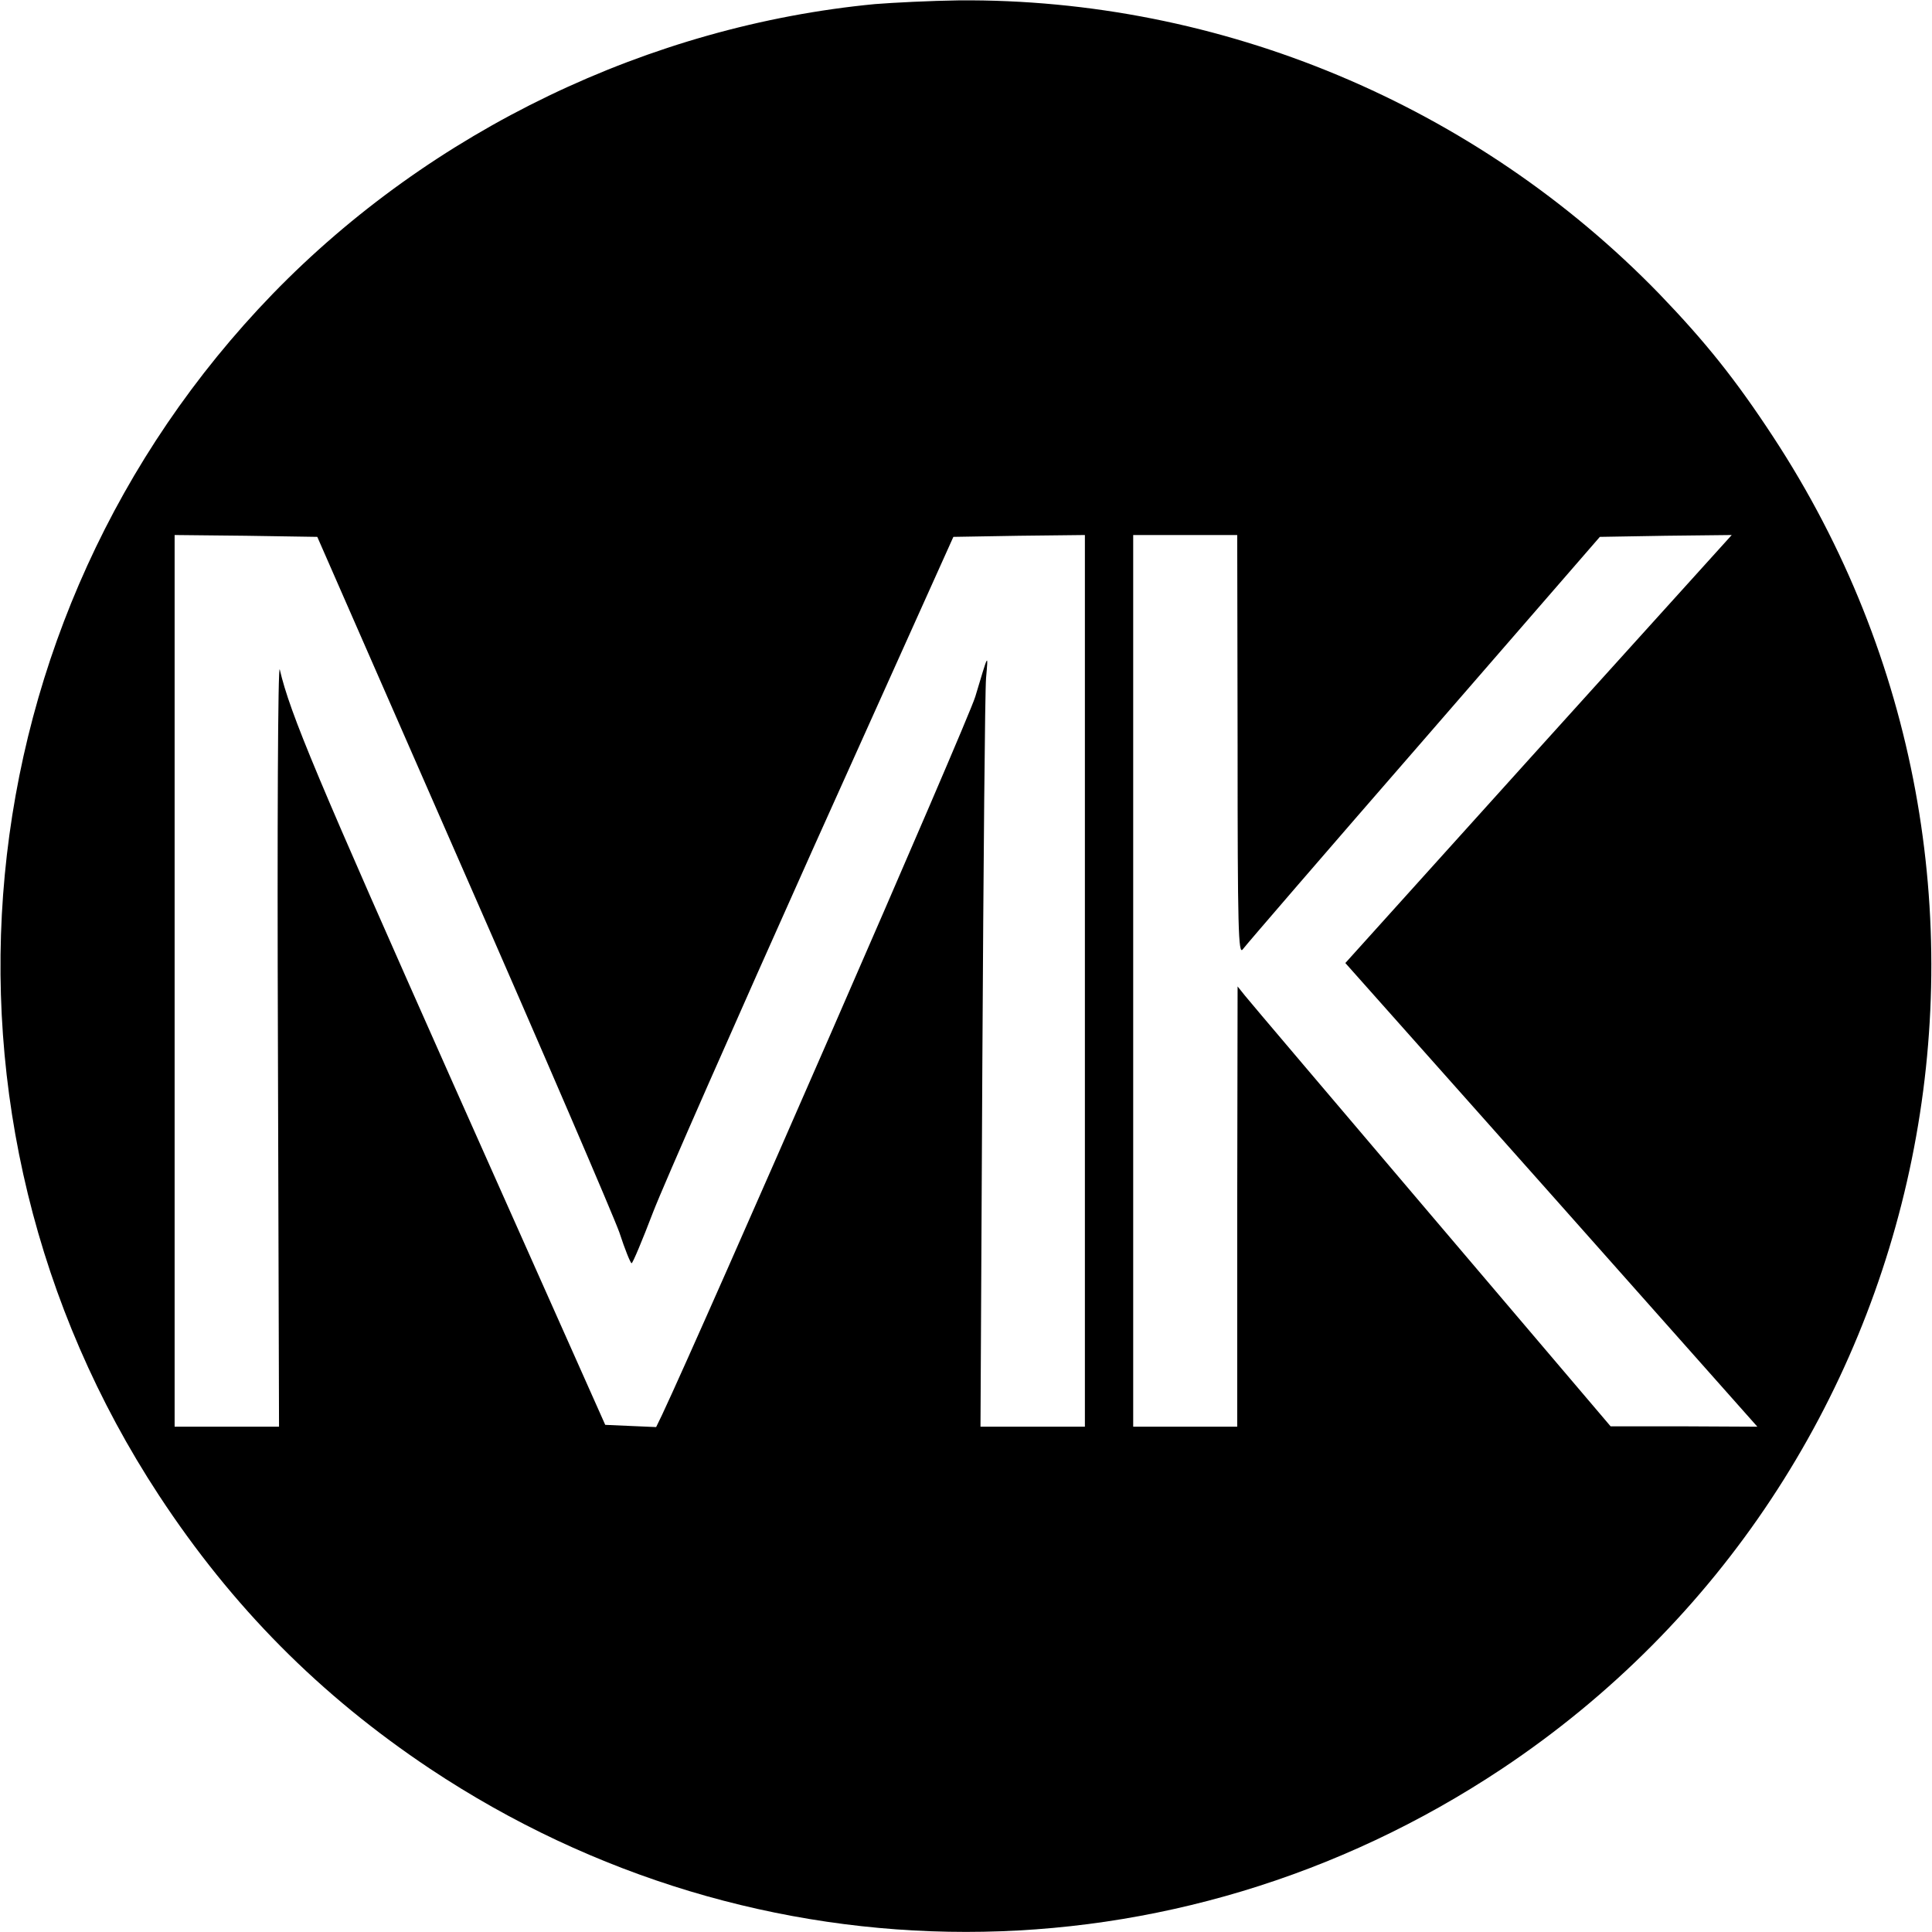
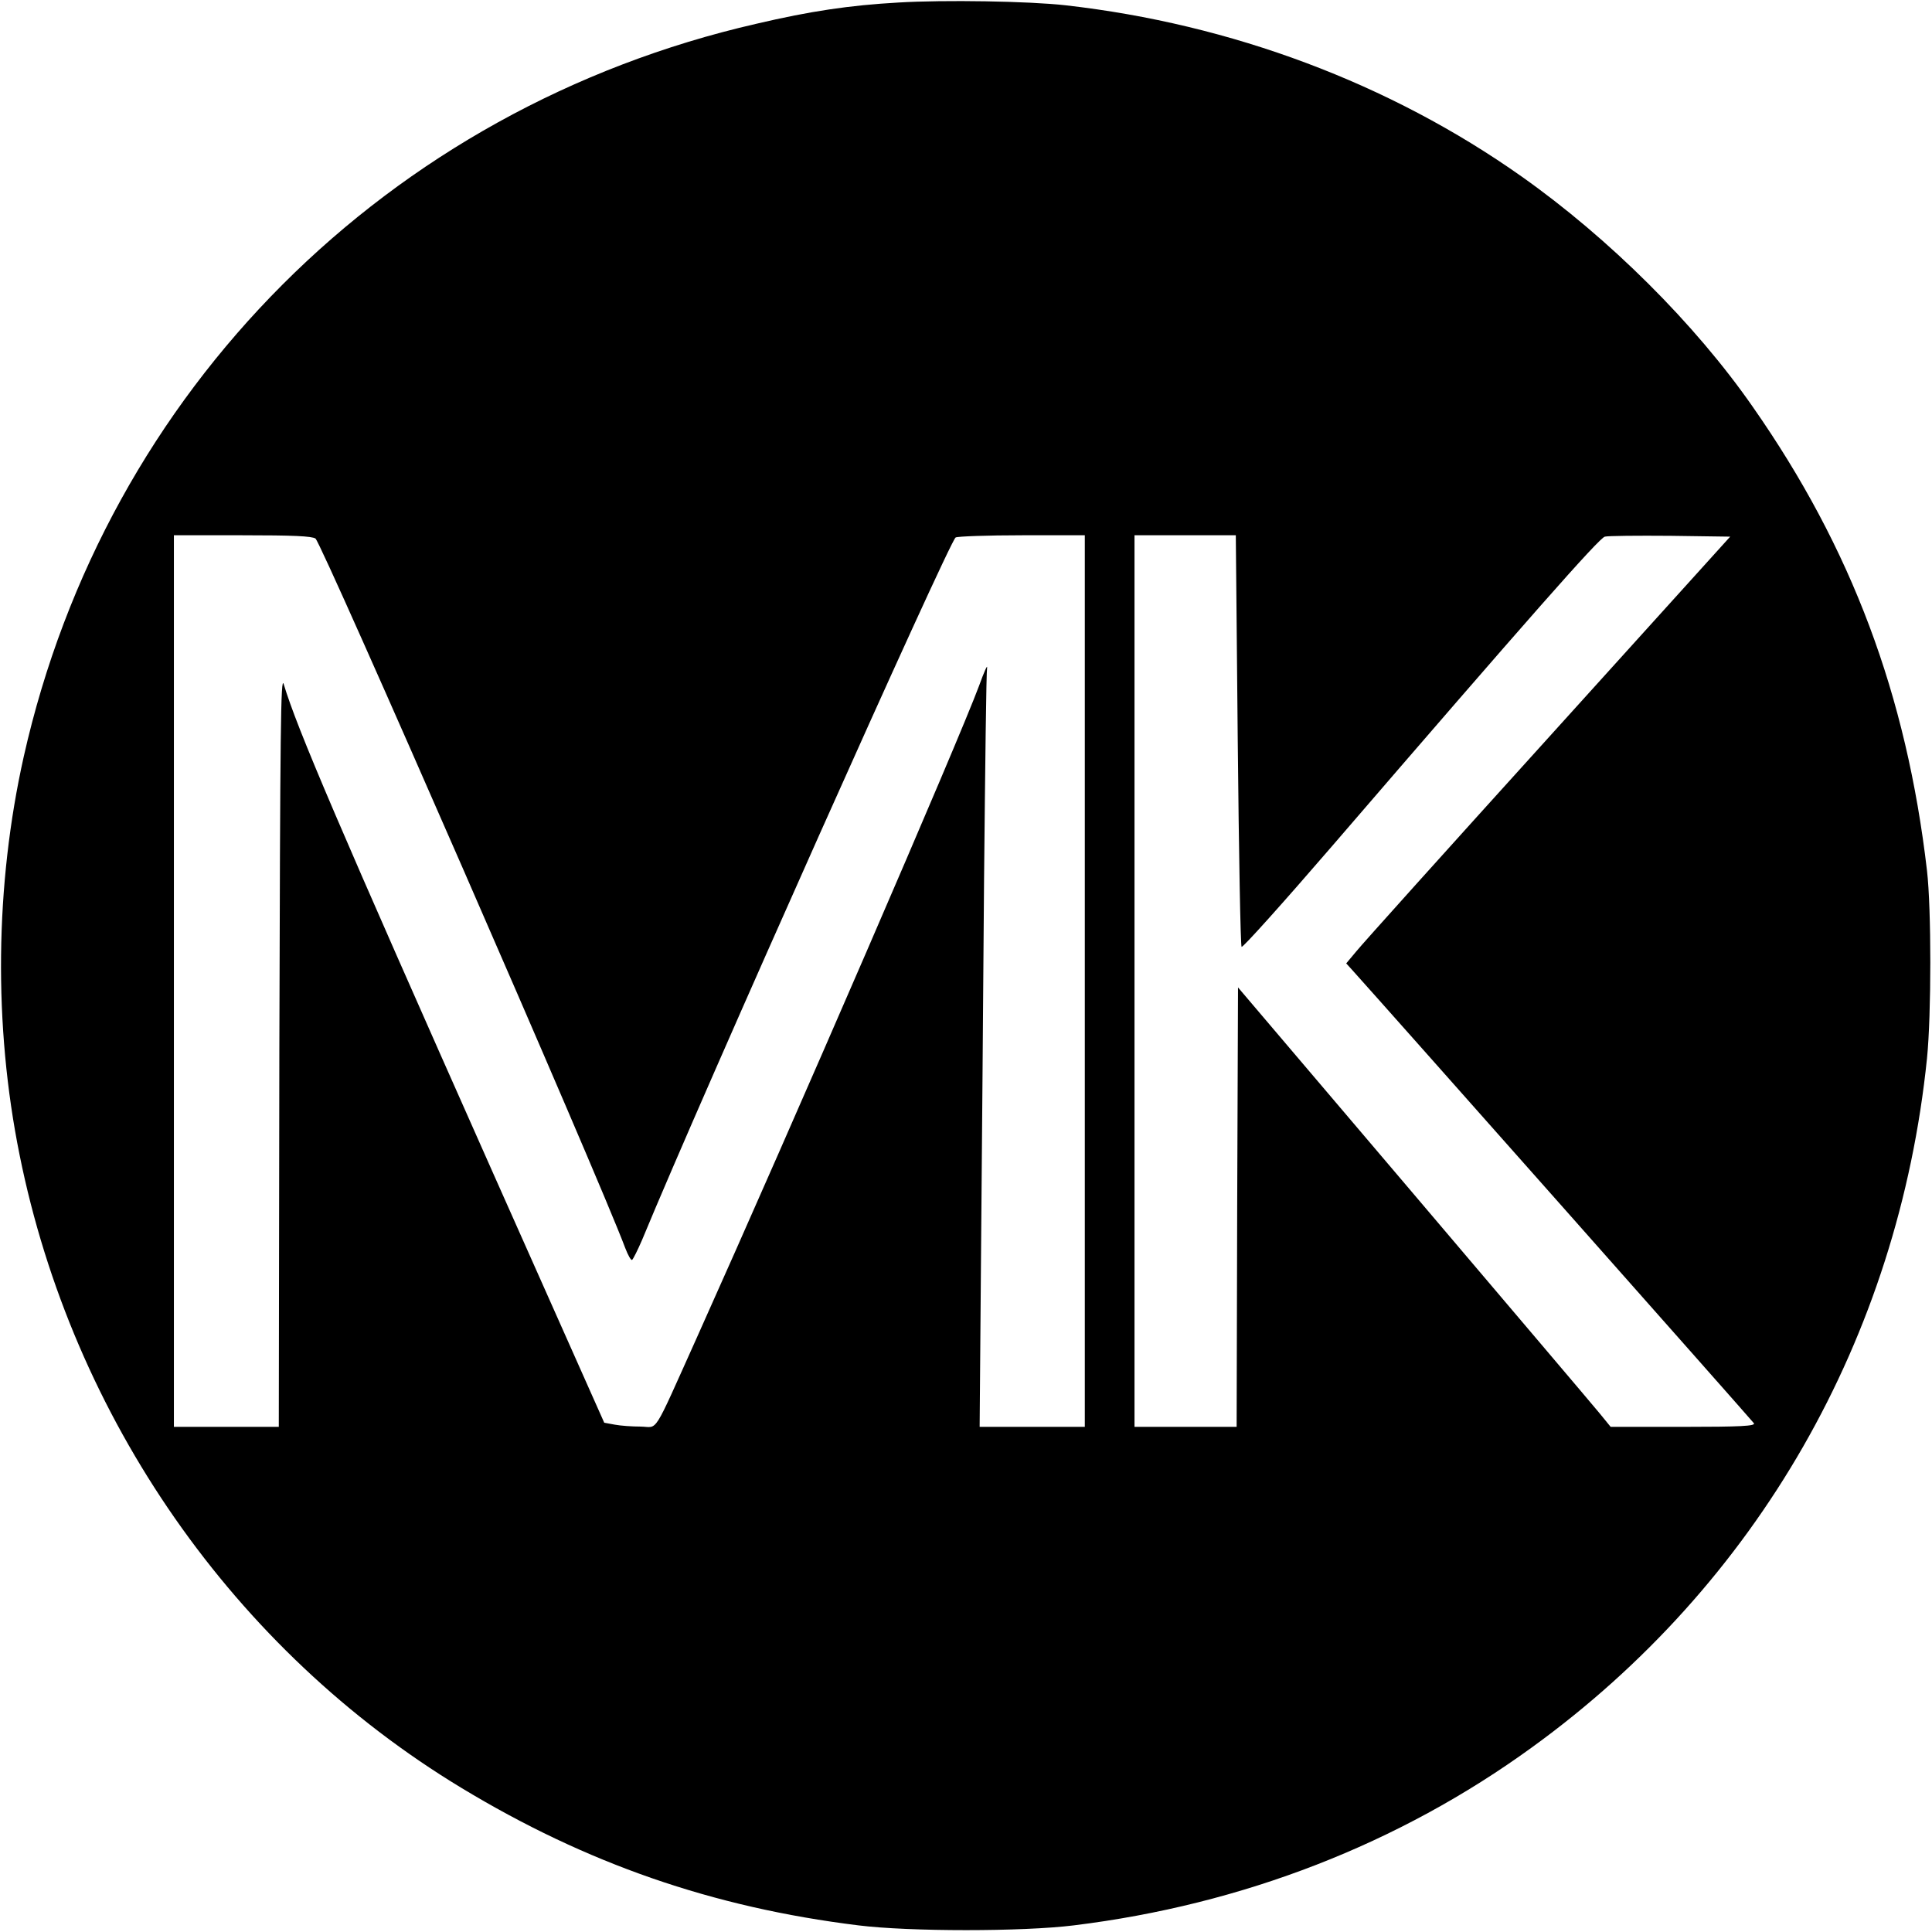
- <svg xmlns="http://www.w3.org/2000/svg" version="1.0" width="520pt" height="520pt" viewBox="0 0 520 520" preserveAspectRatio="xMidYMid meet">
-   <g transform="translate(0,520) scale(0.1,-0.1)" fill="#000000" stroke="none">
-     <path d="M2355 5189 c-607 -58 -1194 -340 -1621 -780 -847 -875 -974 -2216 -306 -3234 197 -300 433 -538 730 -736 880 -585 2004 -585 2884 0 1187 790 1513 2393 730 3586 -101 154 -181 254 -306 384 -494 509 -1181 796 -1886 790 -74 -1 -175 -6 -225 -10z m-1109 -2329 c216 -492 405 -932 421 -977 15 -46 30 -83 33 -83 3 0 29 62 58 138 29 75 223 515 430 977 l378 840 177 3 177 2 0 -1200 0 -1200 -141 0 -140 0 5 978 c3 537 7 1004 10 1037 6 69 7 70 -29 -50 -20 -67 -731 -1695 -843 -1933 l-16 -33 -69 3 -68 3 -410 920 c-365 821 -438 993 -466 1113 -5 18 -7 -434 -5 -1003 l3 -1035 -140 0 -141 0 0 1200 0 1200 192 -2 192 -3 392 -895z m2085 333 c0 -493 2 -565 14 -548 8 11 227 265 488 565 l473 545 177 3 178 2 -273 -302 c-151 -167 -385 -426 -520 -576 l-247 -274 555 -624 554 -624 -197 1 -198 0 -482 567 c-265 312 -491 578 -502 592 l-20 25 -1 -592 0 -593 -140 0 -140 0 0 1200 0 1200 140 0 140 0 1 -567z" />
+ <svg xmlns="http://www.w3.org/2000/svg" version="1.0" width="16pt" height="16pt" viewBox="0 0 16 16" preserveAspectRatio="xMidYMid meet">
+   <g transform="translate(0,16) scale(0.002286,-0.002286)" fill="#000000" stroke="none">
+     <path d="M3255 6990 c-177 -10 -319 -31 -515 -77 -1336 -306 -2356 -1328 -2654 -2655 -104 -465 -110 -973 -15 -1443 192 -954 777 -1794 1599 -2292 454 -275 912 -434 1440 -499 185 -23 595 -23 780 0 611 75 1178 295 1660 645 816 591 1327 1483 1431 2496 16 159 16 542 0 680 -74 636 -273 1168 -631 1680 -209 301 -521 611 -838 835 -477 337 -1051 552 -1652 620 -133 15 -439 20 -605 10z m-2112 -1942 c24 -19 1025 -2310 1122 -2570 10 -26 21 -46 25 -43 4 3 20 35 36 72 221 535 1112 2529 1136 2545 7 4 115 8 241 8 l227 0 0 -1615 0 -1615 -191 0 -190 0 5 623 c3 342 8 955 11 1362 4 407 8 751 11 765 2 14 -11 -15 -29 -65 -75 -202 -672 -1581 -1024 -2365 -162 -360 -137 -320 -202 -319 -31 0 -73 3 -94 7 l-38 7 -403 905 c-562 1264 -709 1608 -758 1770 -11 38 -13 -158 -16 -1322 l-2 -1368 -190 0 -190 0 0 1615 0 1615 248 0 c183 0 252 -3 265 -12z m3341 -730 c4 -409 10 -746 14 -749 4 -4 151 160 327 364 716 831 969 1118 989 1122 11 3 118 4 238 3 l216 -3 -660 -730 c-363 -401 -676 -749 -695 -773 l-36 -43 20 -22 c129 -143 1451 -1635 1457 -1644 6 -10 -48 -13 -256 -13 l-263 0 -40 49 c-22 27 -326 385 -675 796 l-635 747 -3 -796 -2 -796 -185 0 -185 0 0 1615 0 1615 183 0 184 0 7 -742z" />
  </g>
</svg>
